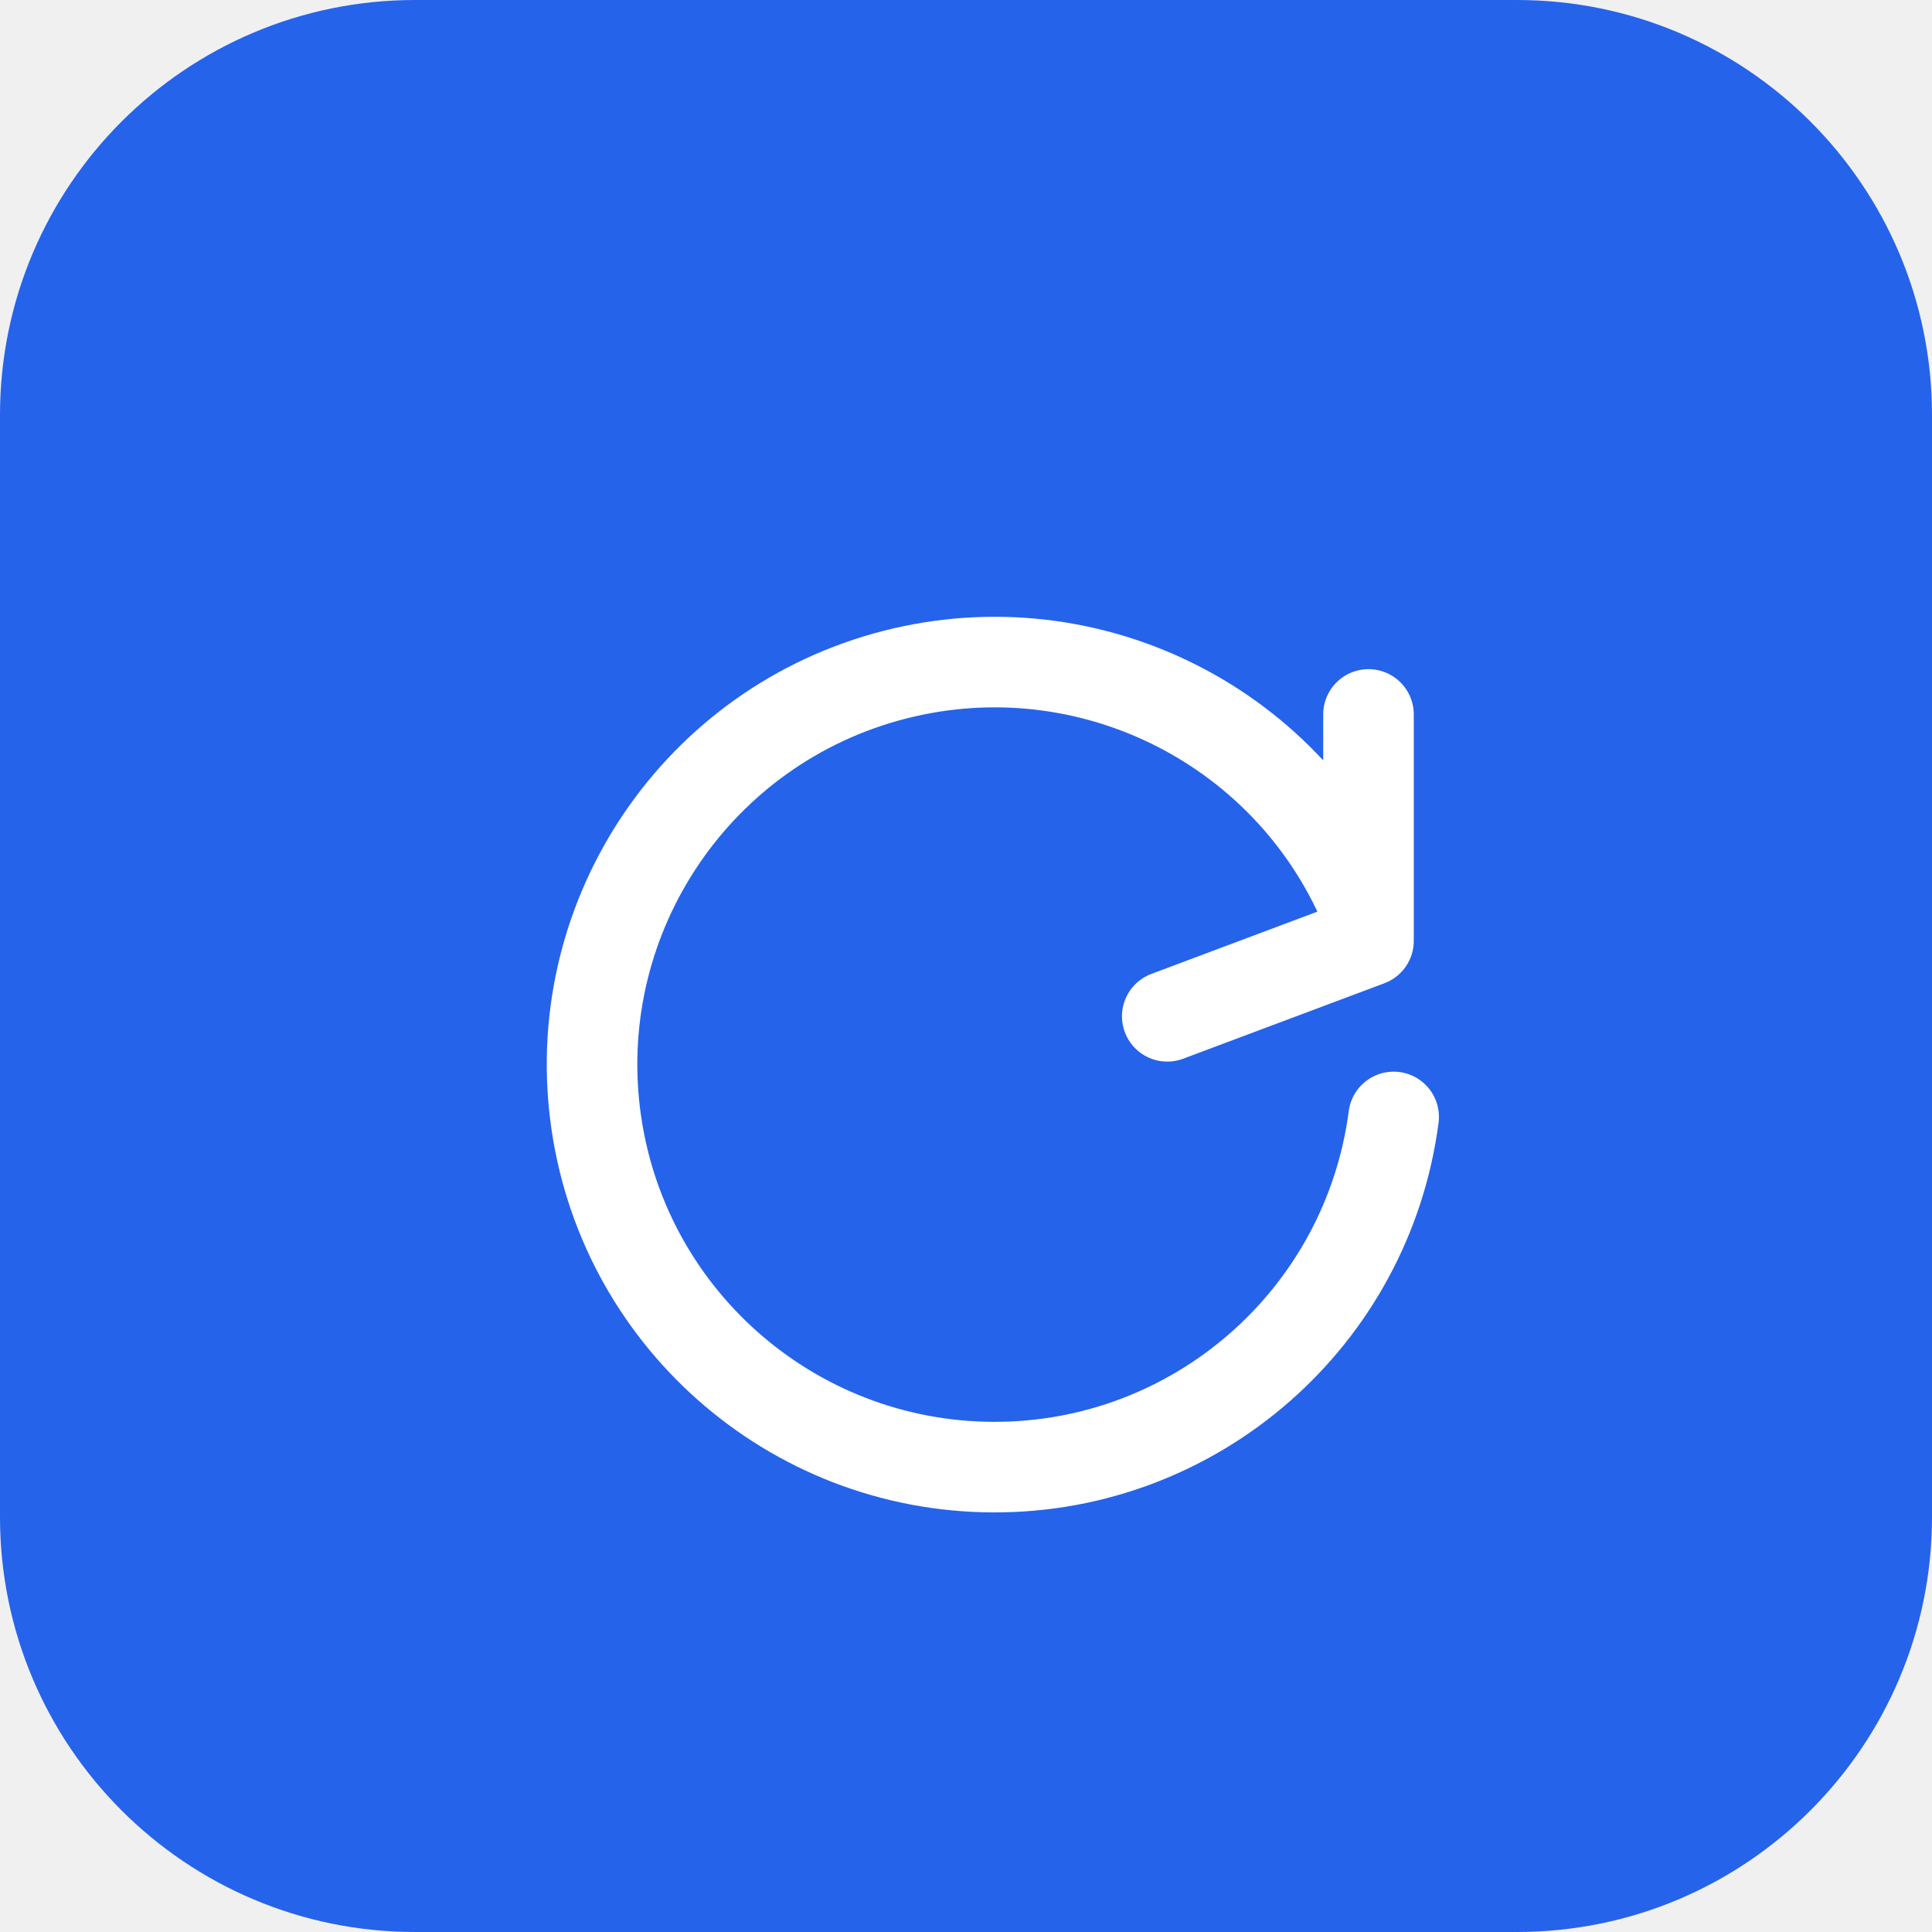
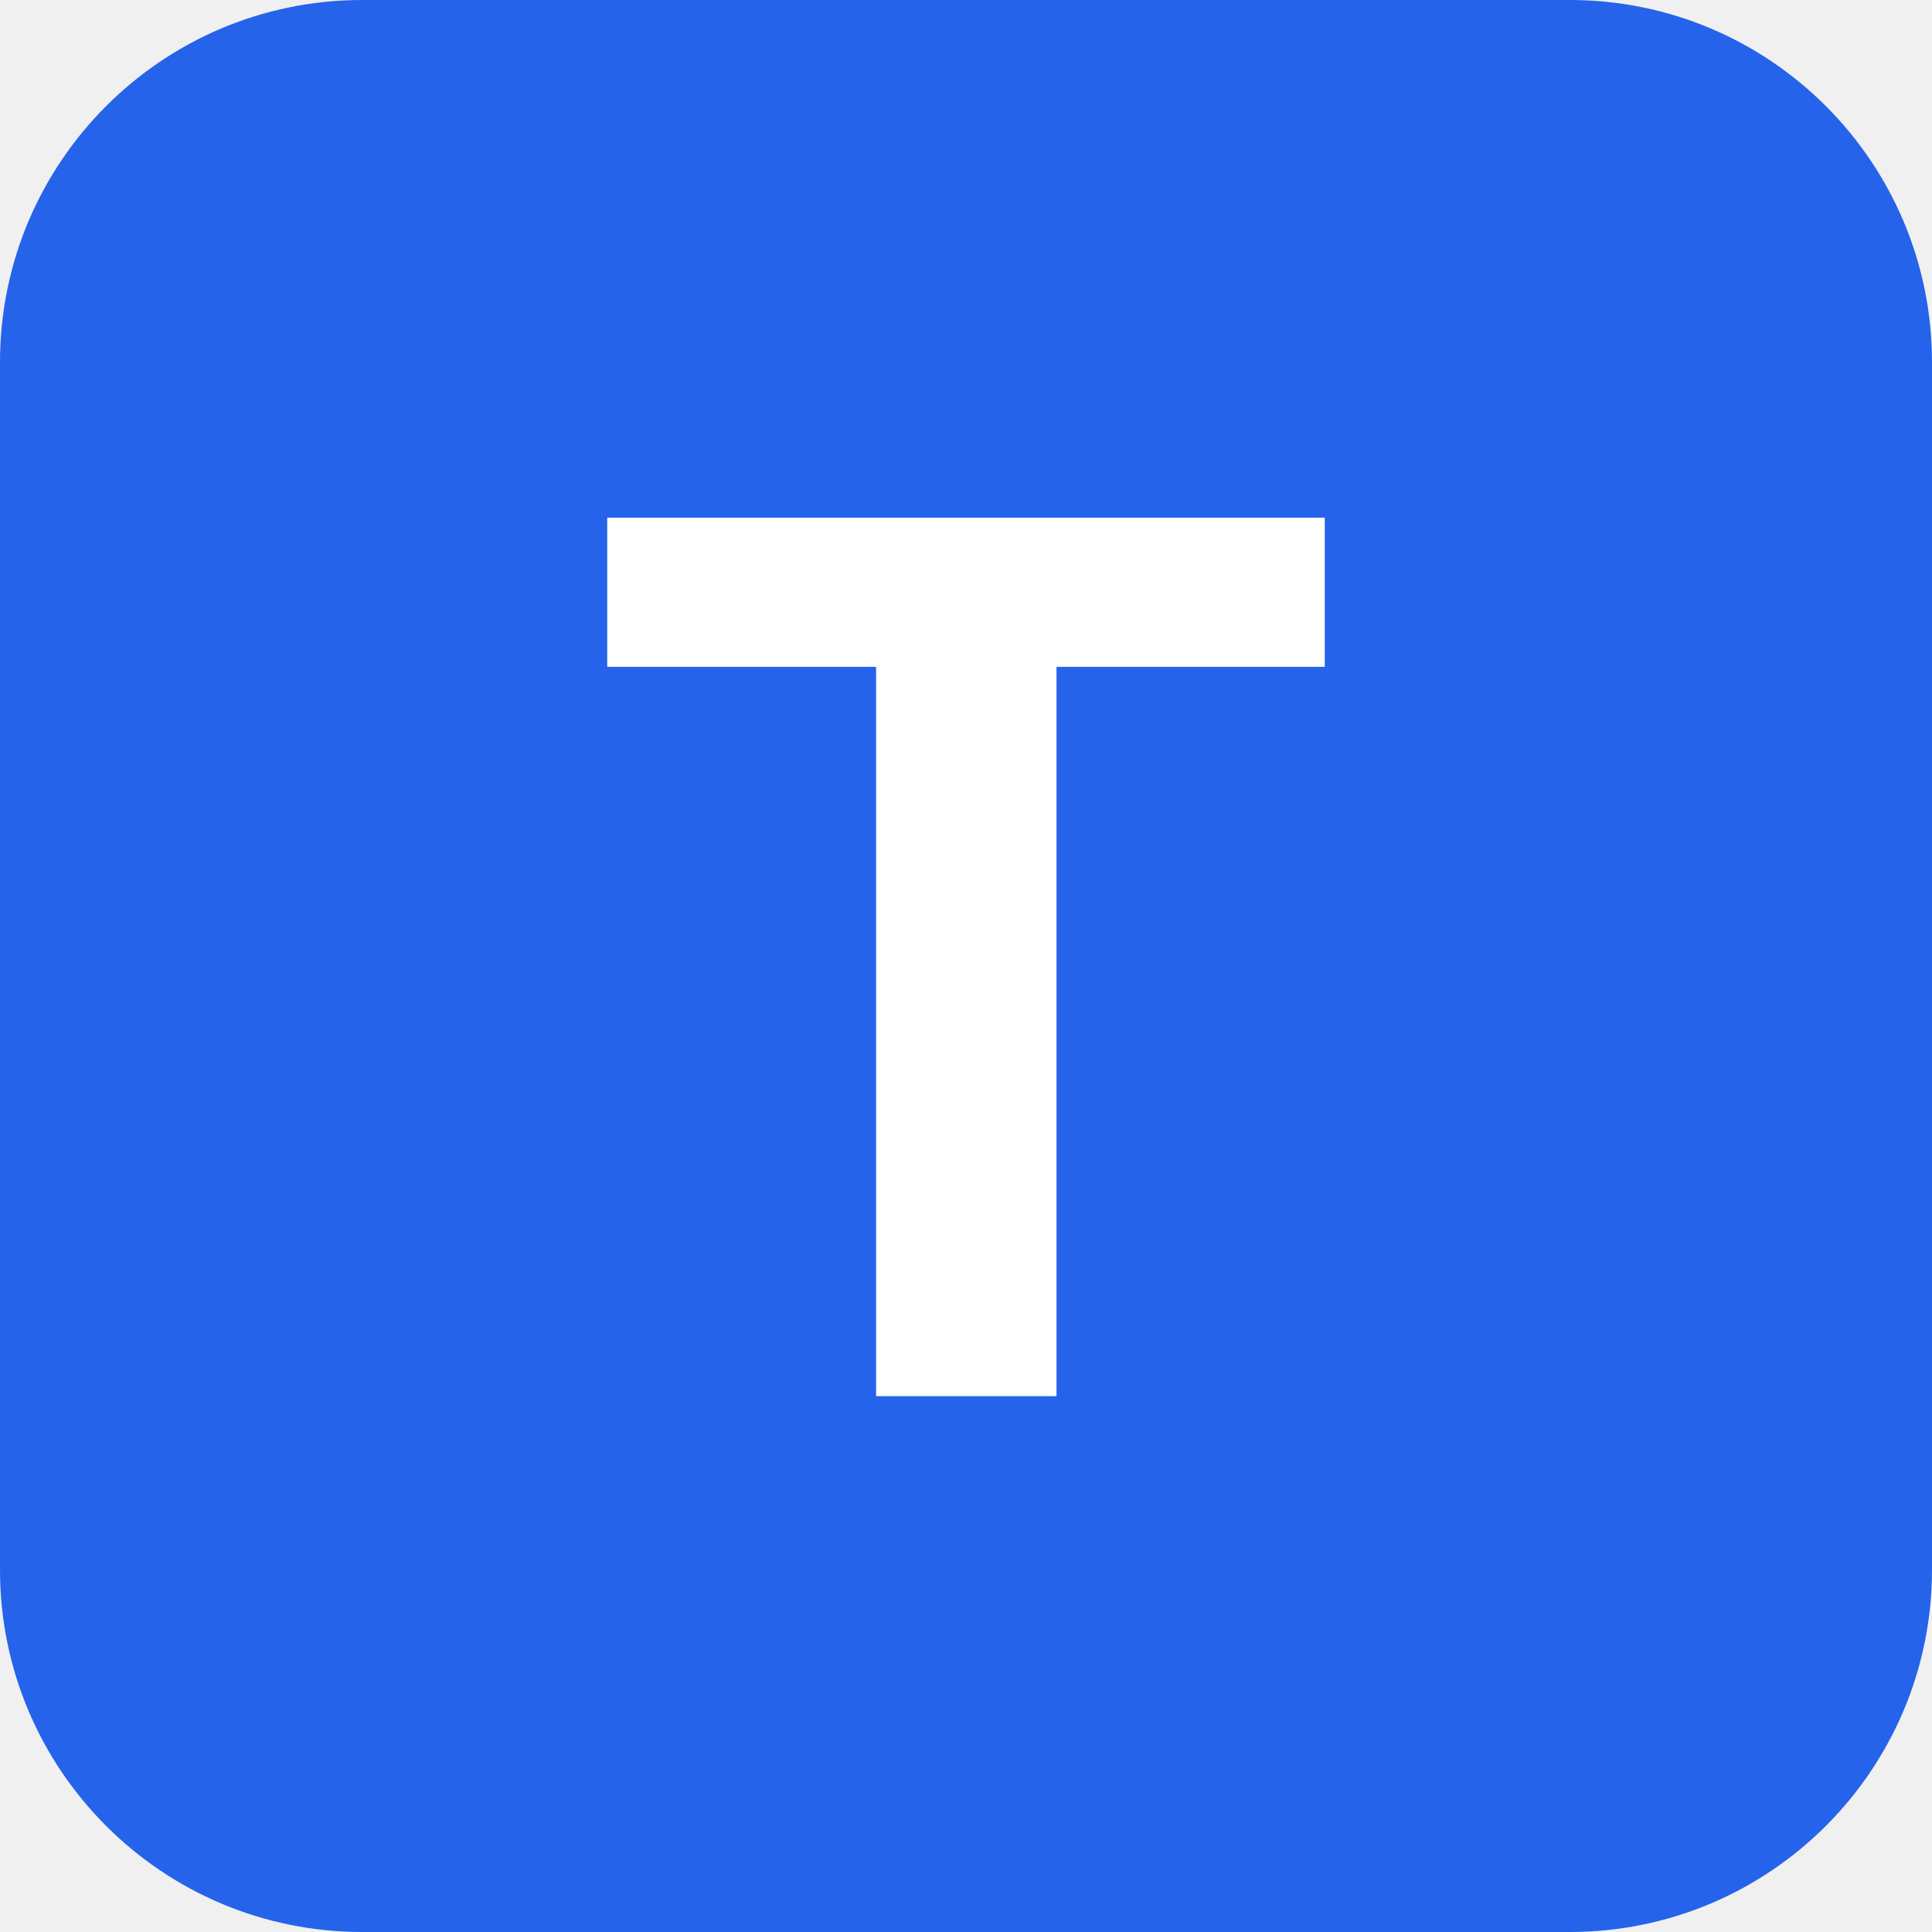
- <svg xmlns="http://www.w3.org/2000/svg" width="512" height="512" viewBox="0 0 512 512">
-   <rect width="512" height="512" rx="110" fill="#2563eb" />
-   <svg x="96" y="96" width="320" height="320" viewBox="0 0 24 24" fill="none">
-     <path stroke="white" stroke-width="1.8" stroke-linecap="round" stroke-linejoin="round" d="M20 11a8 8 0 1 0 .5 4M20 7v4.5L16 13" />
-   </svg>
+ <svg xmlns="http://www.w3.org/2000/svg" viewBox="0 0 512 512" width="512" height="512">
+   <rect width="512" height="512" rx="96" ry="96" fill="#2563eb" />
+   <text x="256" y="370" font-family="-apple-system, BlinkMacSystemFont, 'Segoe UI', system-ui, sans-serif" font-size="320" font-weight="700" text-anchor="middle" fill="#ffffff">T</text>
</svg>
